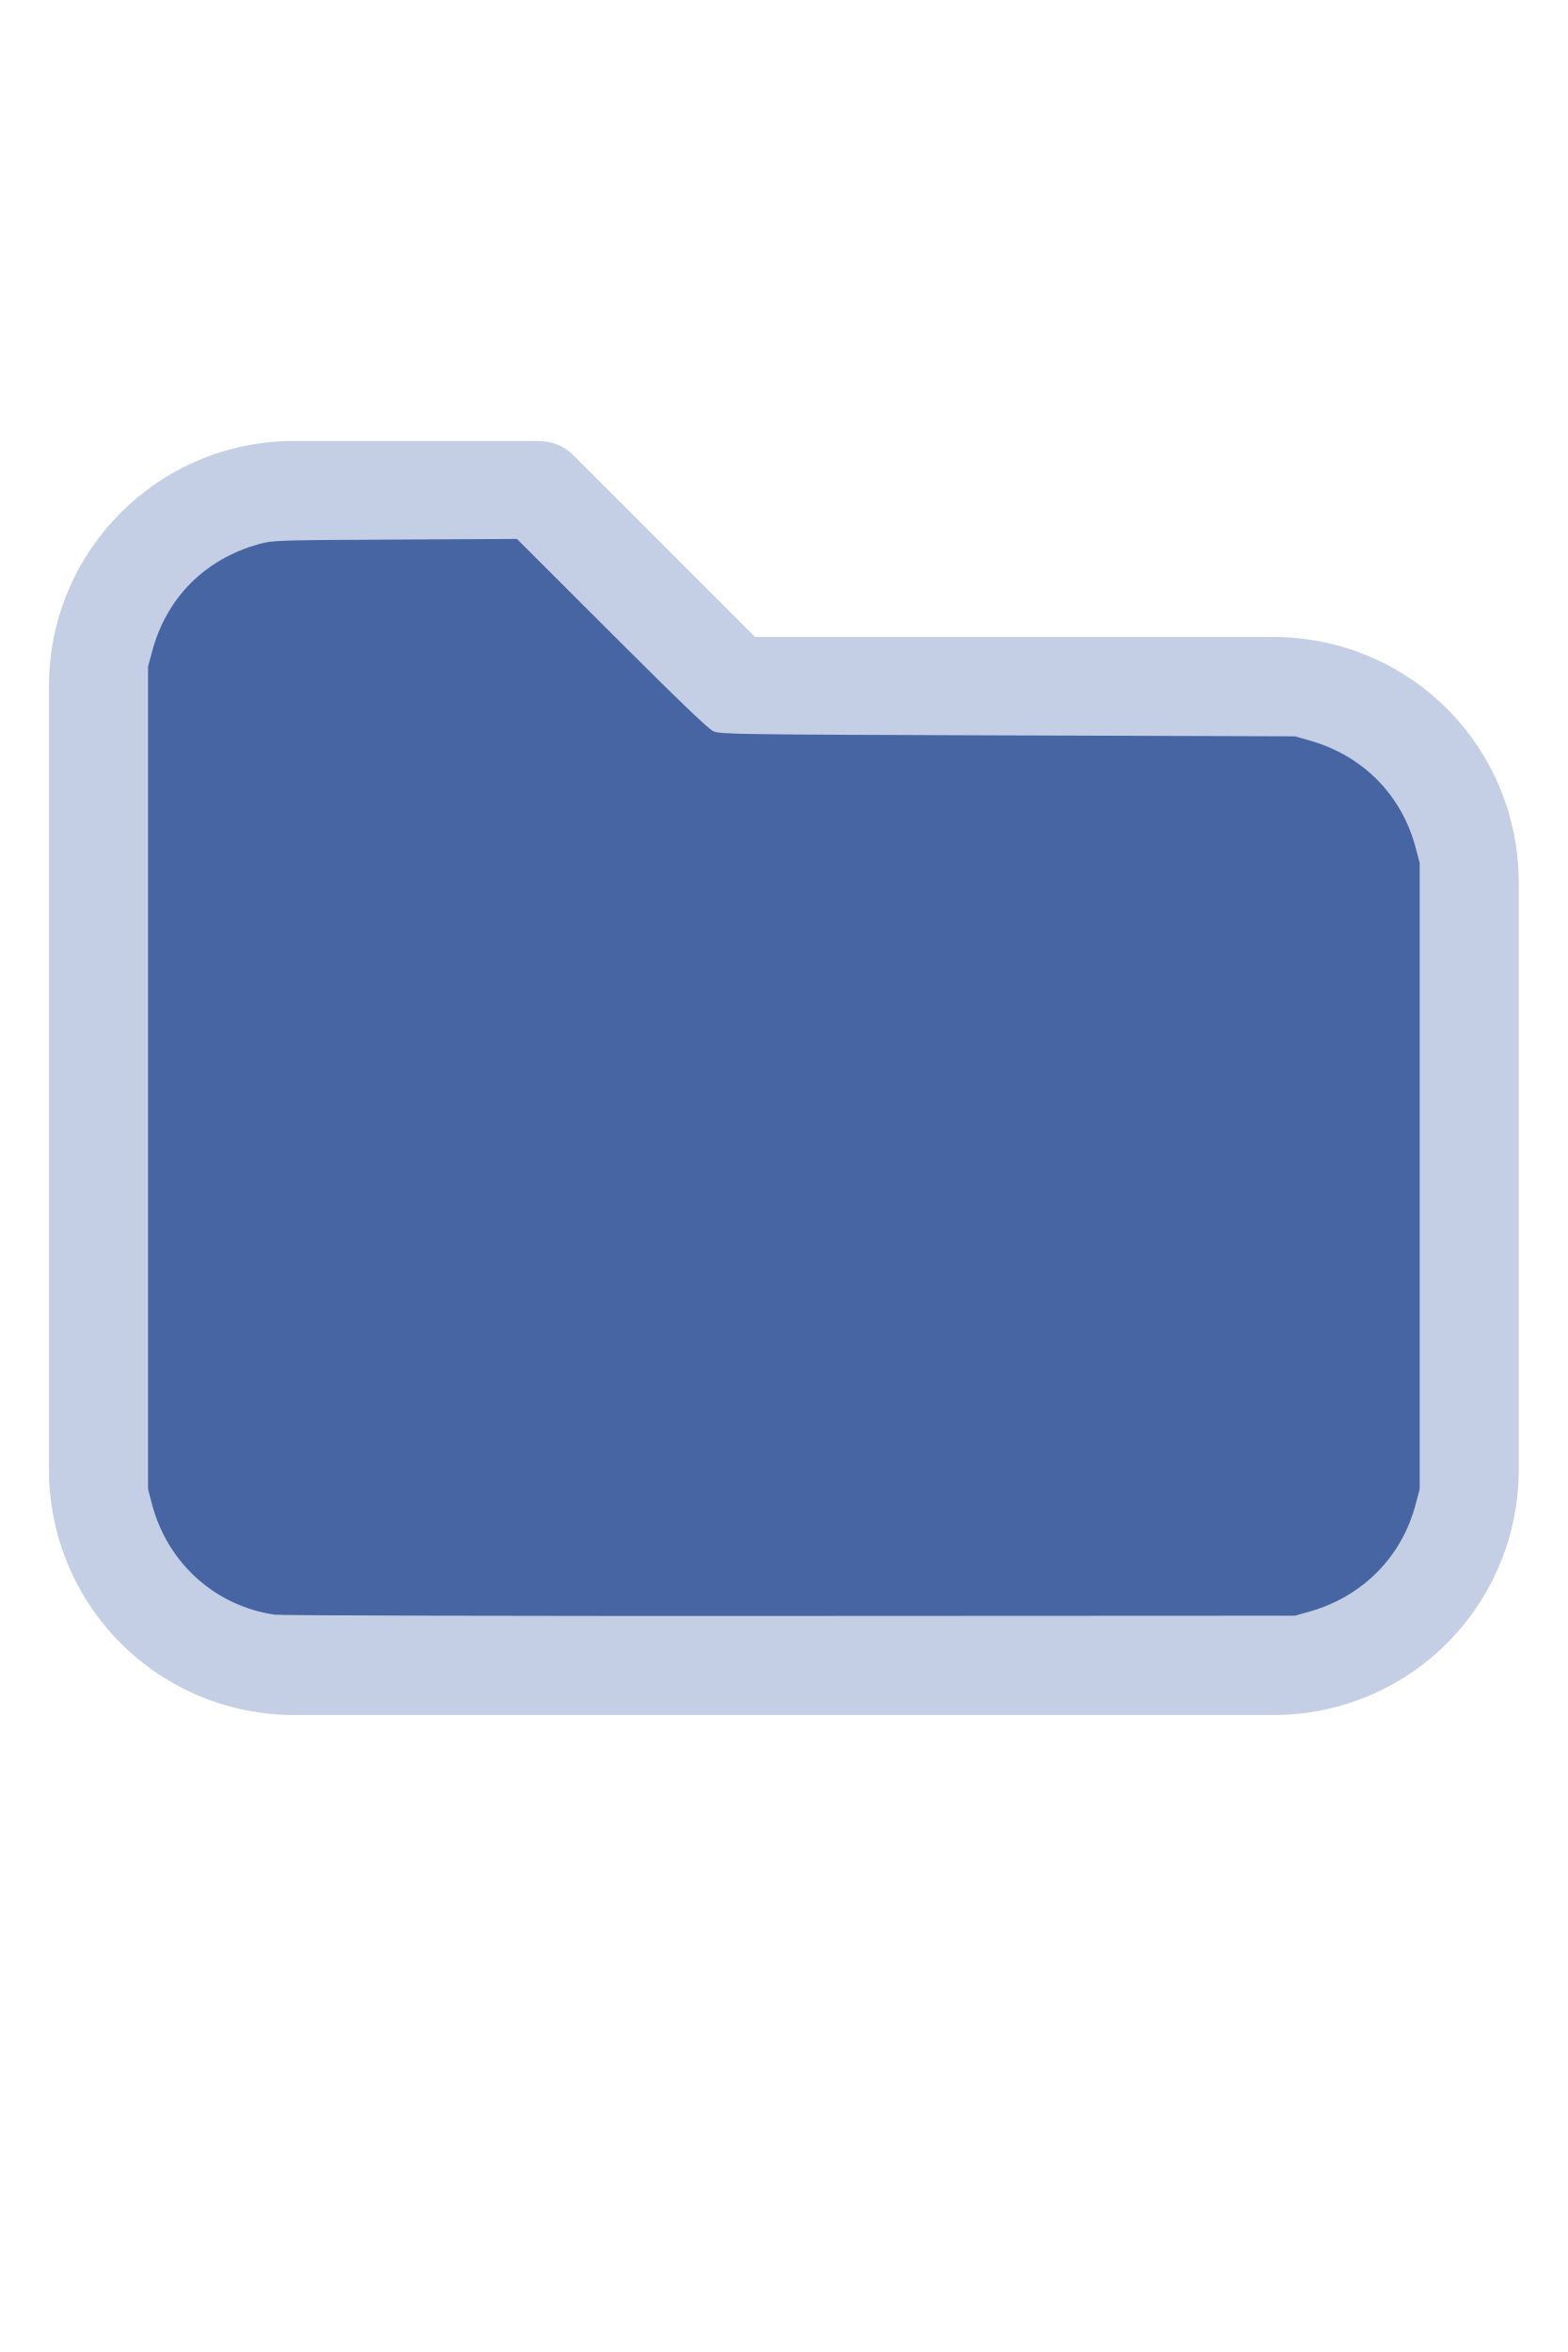
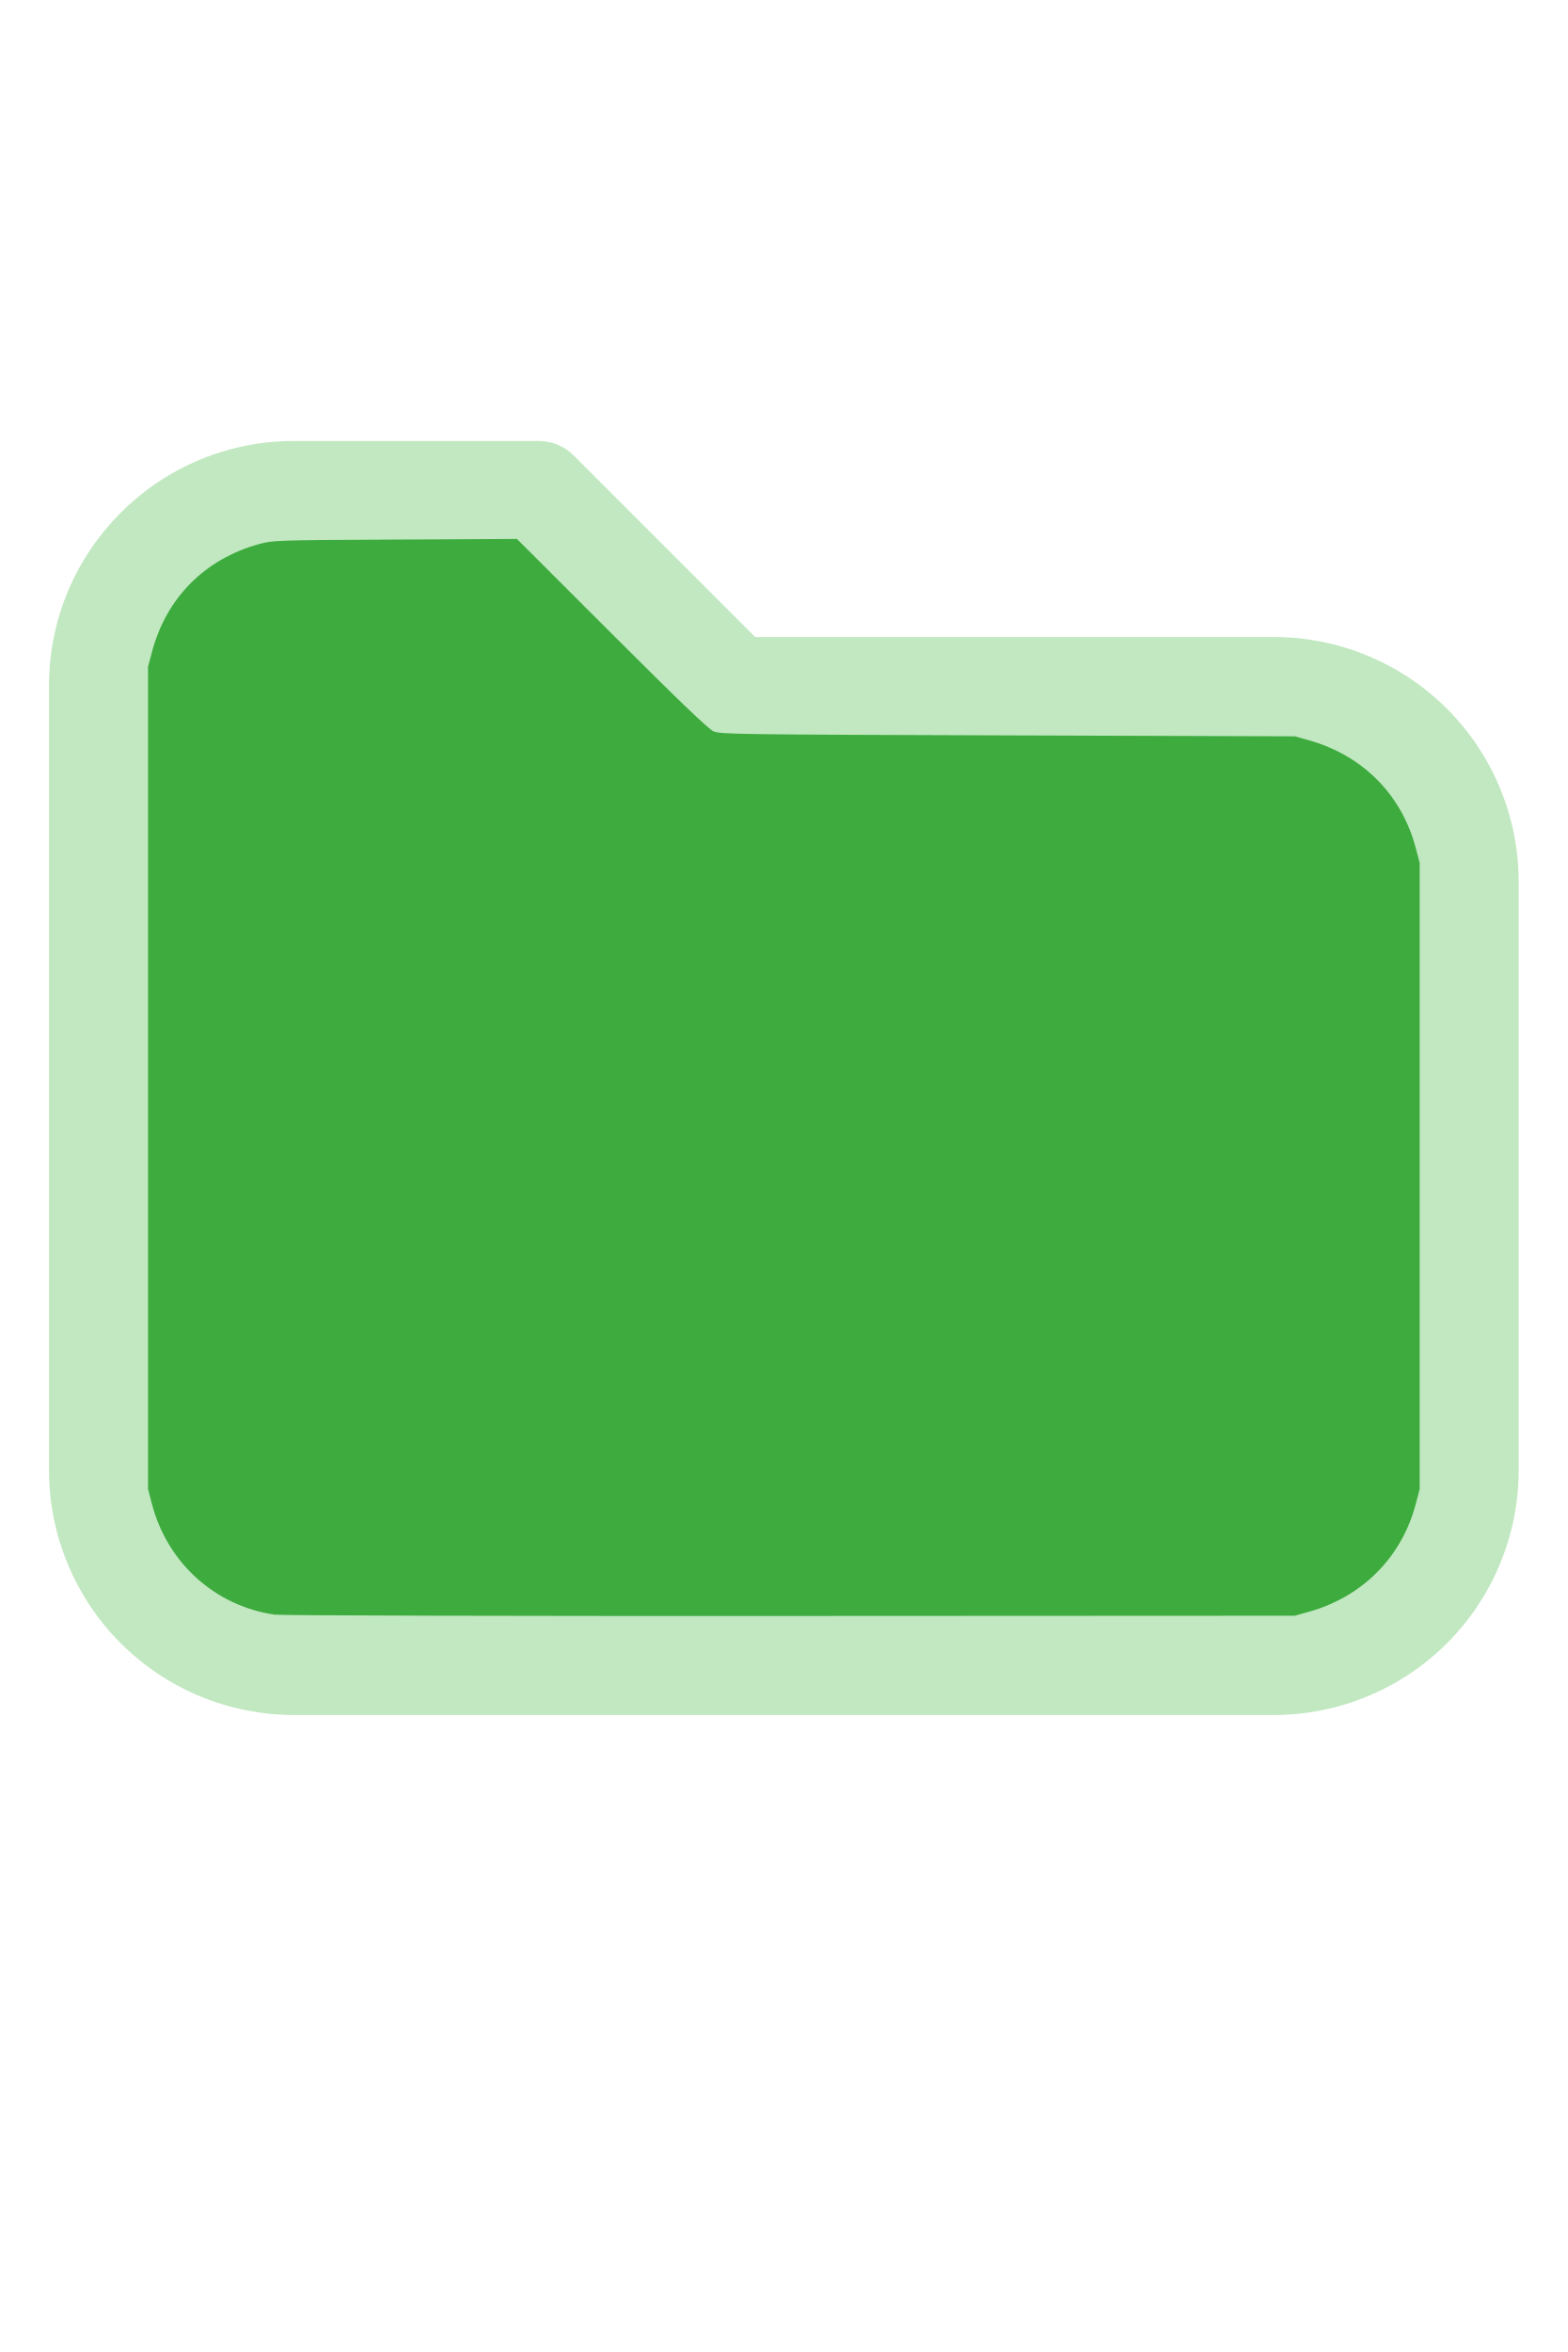
<svg xmlns="http://www.w3.org/2000/svg" version="1.1" width="16" height="24" viewBox="0 0 32 32" xml:space="preserve">
-   <g style="fill:#C4CFE5;">
+   <g style="fill:#C1E8C1;">
    <path d="M1,5.998l-0,16.002c-0,1.326 0.527,2.598 1.464,3.536c0.938,0.937 2.21,1.464 3.536,1.464c5.322,0 14.678,-0 20,0c1.326,0 2.598,-0.527 3.536,-1.464c0.937,-0.938 1.464,-2.21 1.464,-3.536c0,-3.486 0,-8.514 0,-12c0,-1.326 -0.527,-2.598 -1.464,-3.536c-0.938,-0.937 -2.21,-1.464 -3.536,-1.464c-0,0 -10.586,0 -10.586,0c0,-0 -3.707,-3.707 -3.707,-3.707c-0.187,-0.188 -0.442,-0.293 -0.707,-0.293l-5.002,0c-2.76,0 -4.998,2.238 -4.998,4.998Zm2,-0l-0,16.002c-0,0.796 0.316,1.559 0.879,2.121c0.562,0.563 1.325,0.879 2.121,0.879l20,0c0.796,0 1.559,-0.316 2.121,-0.879c0.563,-0.562 0.879,-1.325 0.879,-2.121c0,-3.486 0,-8.514 0,-12c0,-0.796 -0.316,-1.559 -0.879,-2.121c-0.562,-0.563 -1.325,-0.879 -2.121,-0.879c-7.738,0 -11,0 -11,0c-0.265,0 -0.52,-0.105 -0.707,-0.293c-0,0 -3.707,-3.707 -3.707,-3.707c-0,0 -4.588,0 -4.588,0c-1.656,0 -2.998,1.342 -2.998,2.998Z" />
  </g>
-   <g style="fill:#4665A2;stroke-width:0;">
+   <g style="fill:#3DAB3D;stroke-width:0;">
    <path d="M 5.606,24.952 C 4.392,24.775 3.42,23.9 3.103,22.699 L 3.022,22.389 V 13.998 5.606 L 3.104,5.298 C 3.396,4.203 4.18,3.412 5.279,3.106 5.565,3.026 5.615,3.024 8.061,3.012 l 2.491,-0.013 1.932,1.93 c 1.344,1.343 1.976,1.95 2.078,1.995 0.137,0.062 0.474,0.066 6.007,0.084 l 5.861,0.019 0.291,0.082 c 1.095,0.308 1.89,1.109 2.176,2.193 l 0.082,0.309 V 16 22.389 l -0.082,0.309 c -0.284,1.079 -1.086,1.888 -2.176,2.194 l -0.291,0.082 -10.303,0.005 c -5.7,0.003 -10.4,-0.009 -10.521,-0.027 z" />
  </g>
</svg>
